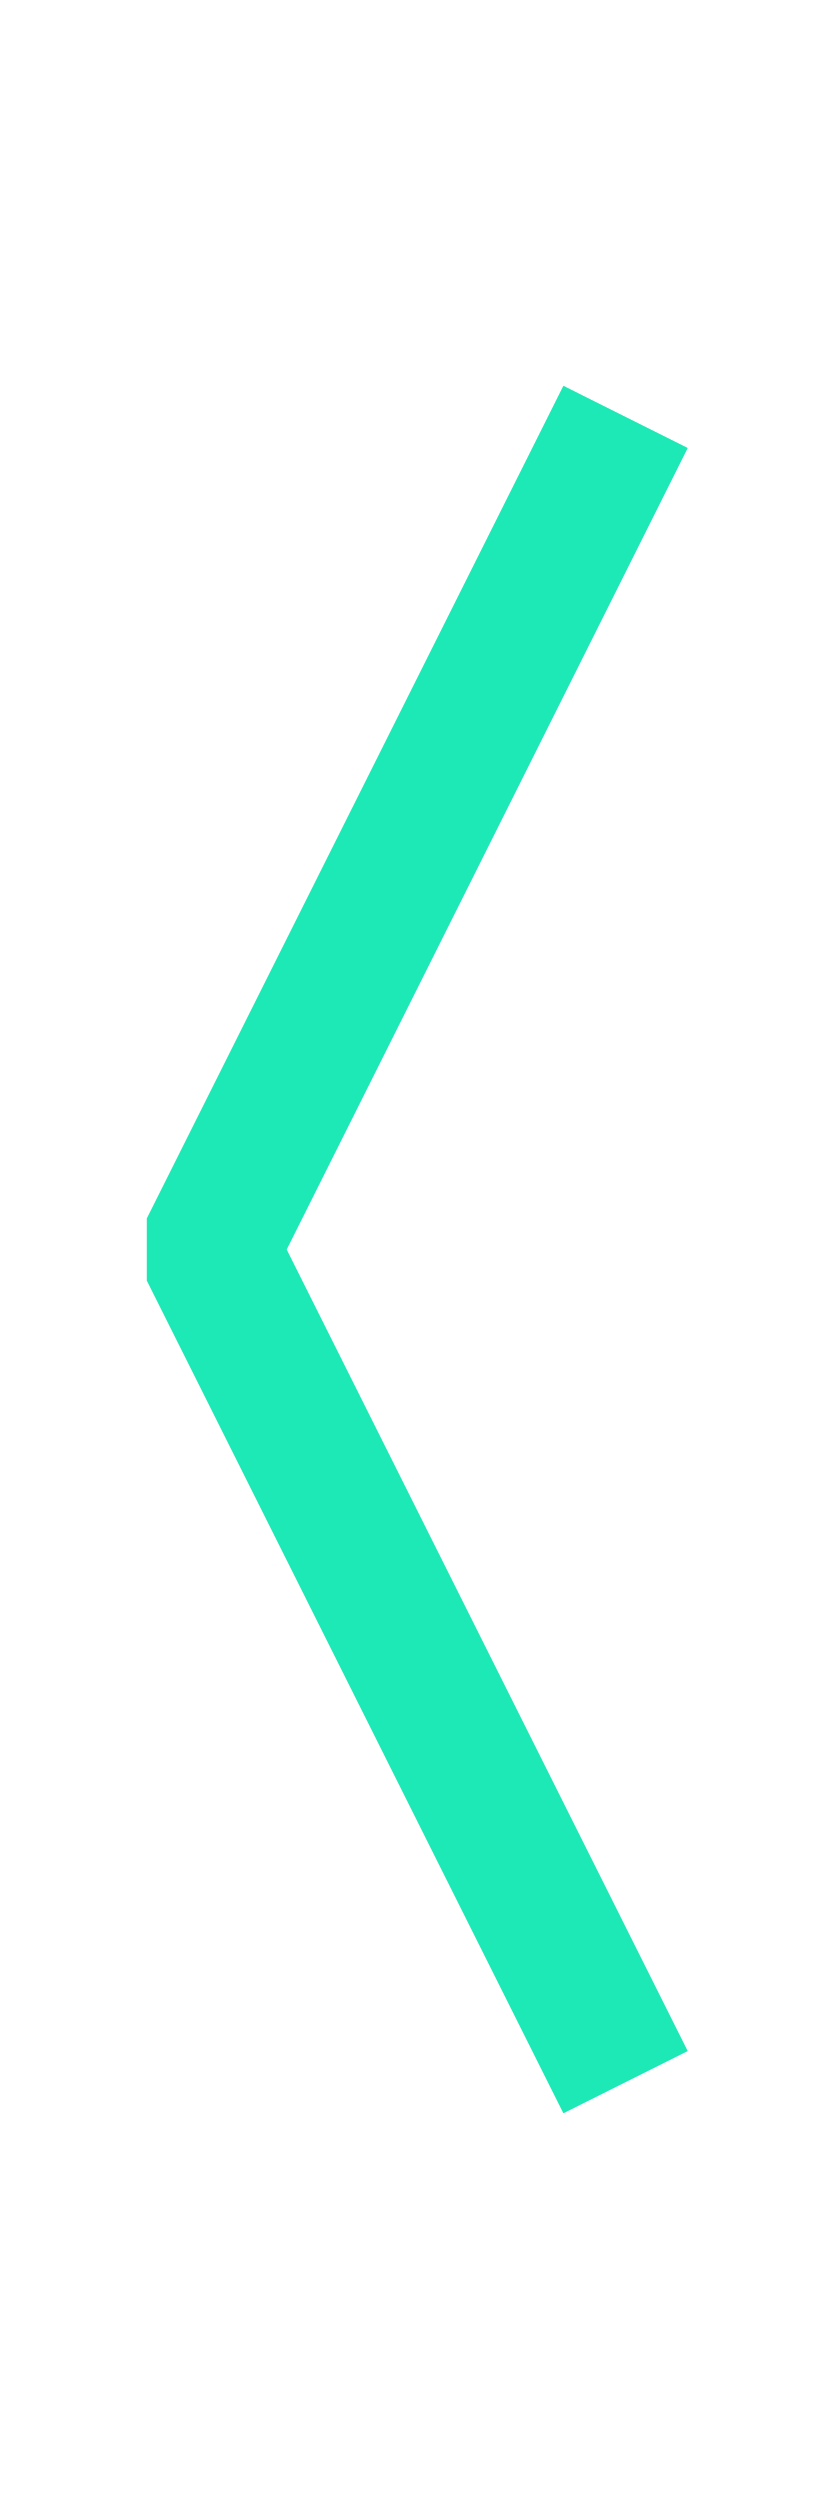
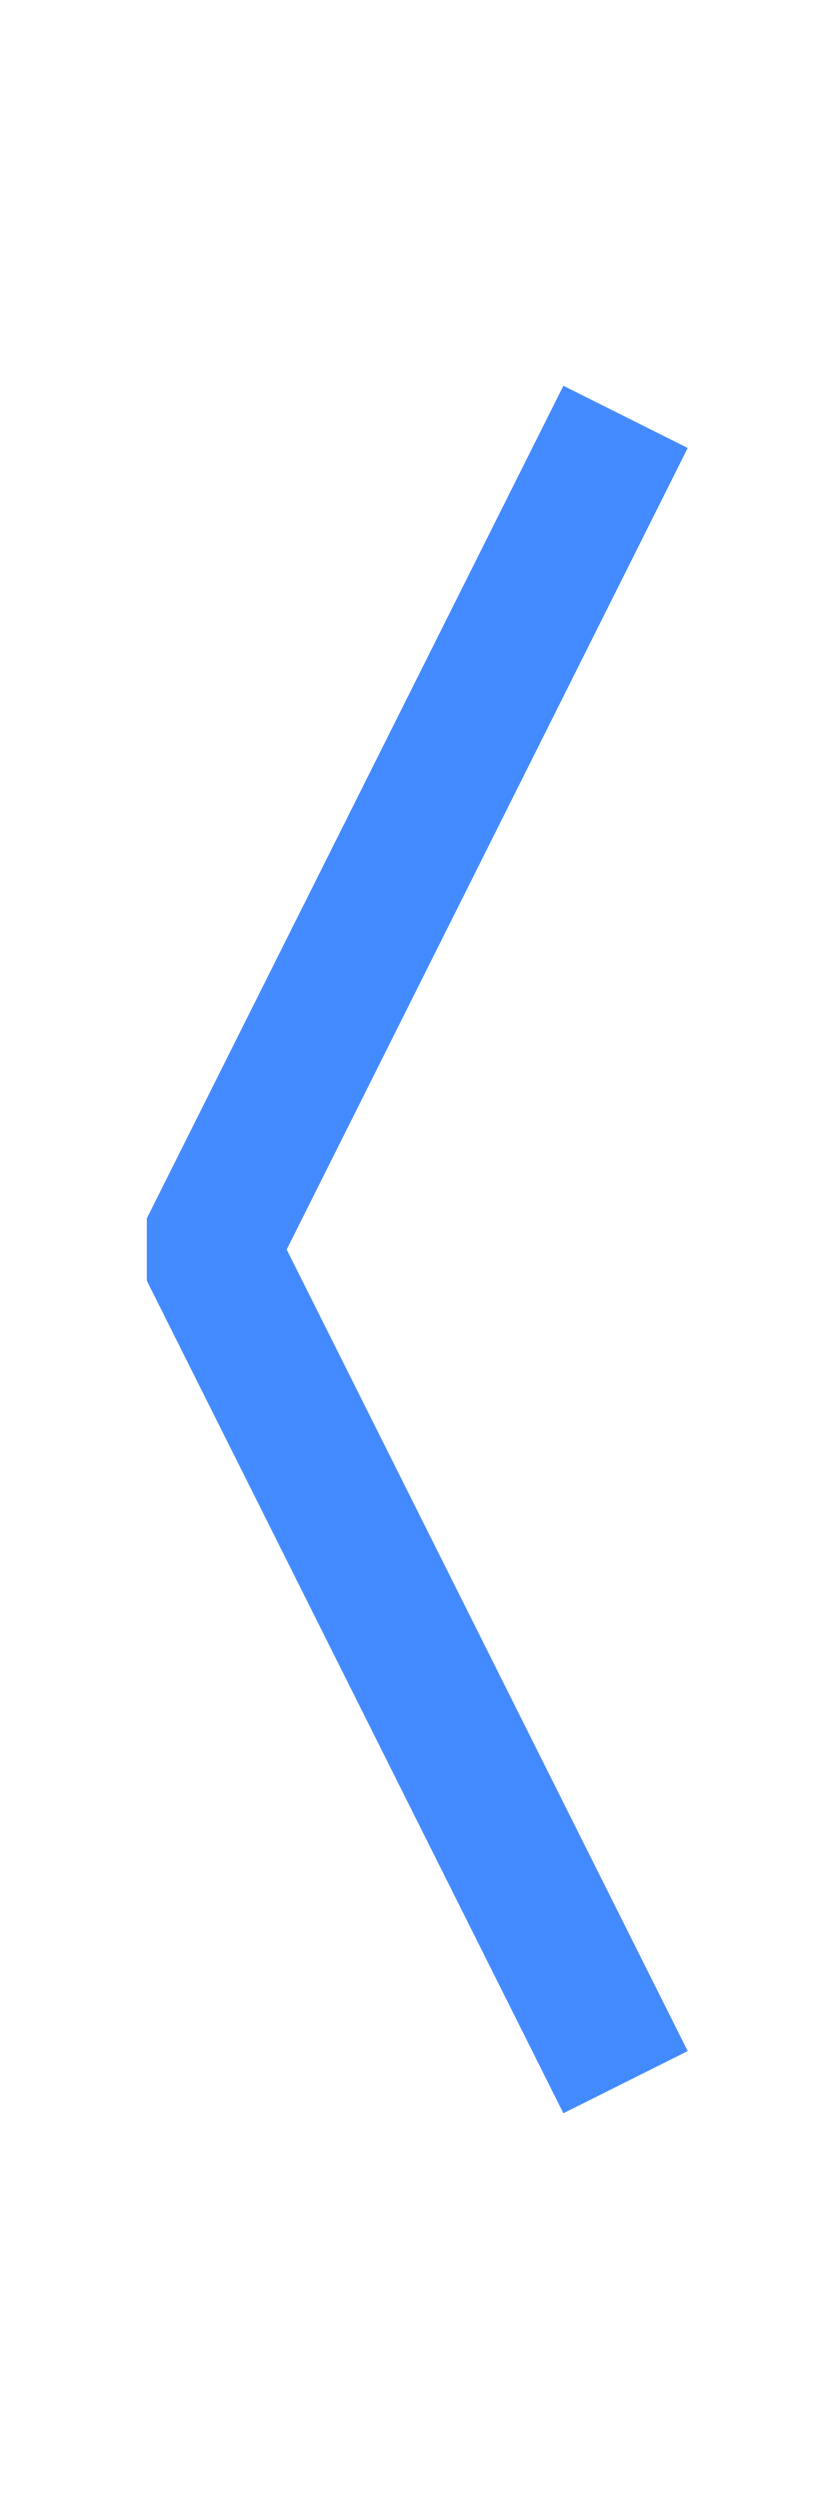
<svg xmlns="http://www.w3.org/2000/svg" width="6.01" height="18.01" viewBox="0 0 1.59 4.765" version="1.1" id="svg8">
  <defs id="defs2" />
  <g id="layer1" transform="translate(-1.85076,-292.7654)">
    <path style="opacity:1;fill:#ffc107;fill-opacity:1;stroke:none;stroke-width:0.386;stroke-miterlimit:4;stroke-dasharray:none;stroke-opacity:1" d="m 50.206,401.677 c 110.217,0.713 55.109,0.356 0,0 z" id="rect997" />
-     <path style="fill:none;stroke:#1de9b6;stroke-width:0.265;stroke-linecap:butt;stroke-linejoin:bevel;stroke-miterlimit:4;stroke-dasharray:none;stroke-opacity:1" d="m 3.043,293.56 -0.794,1.587 0.794,1.587" id="path827" />
+     <path style="fill:none;stroke:#448aff;stroke-width:0.265;stroke-linecap:butt;stroke-linejoin:bevel;stroke-miterlimit:4;stroke-dasharray:none;stroke-opacity:1" d="m 3.043,293.56 -0.794,1.587 0.794,1.587" id="path827" />
  </g>
</svg>
